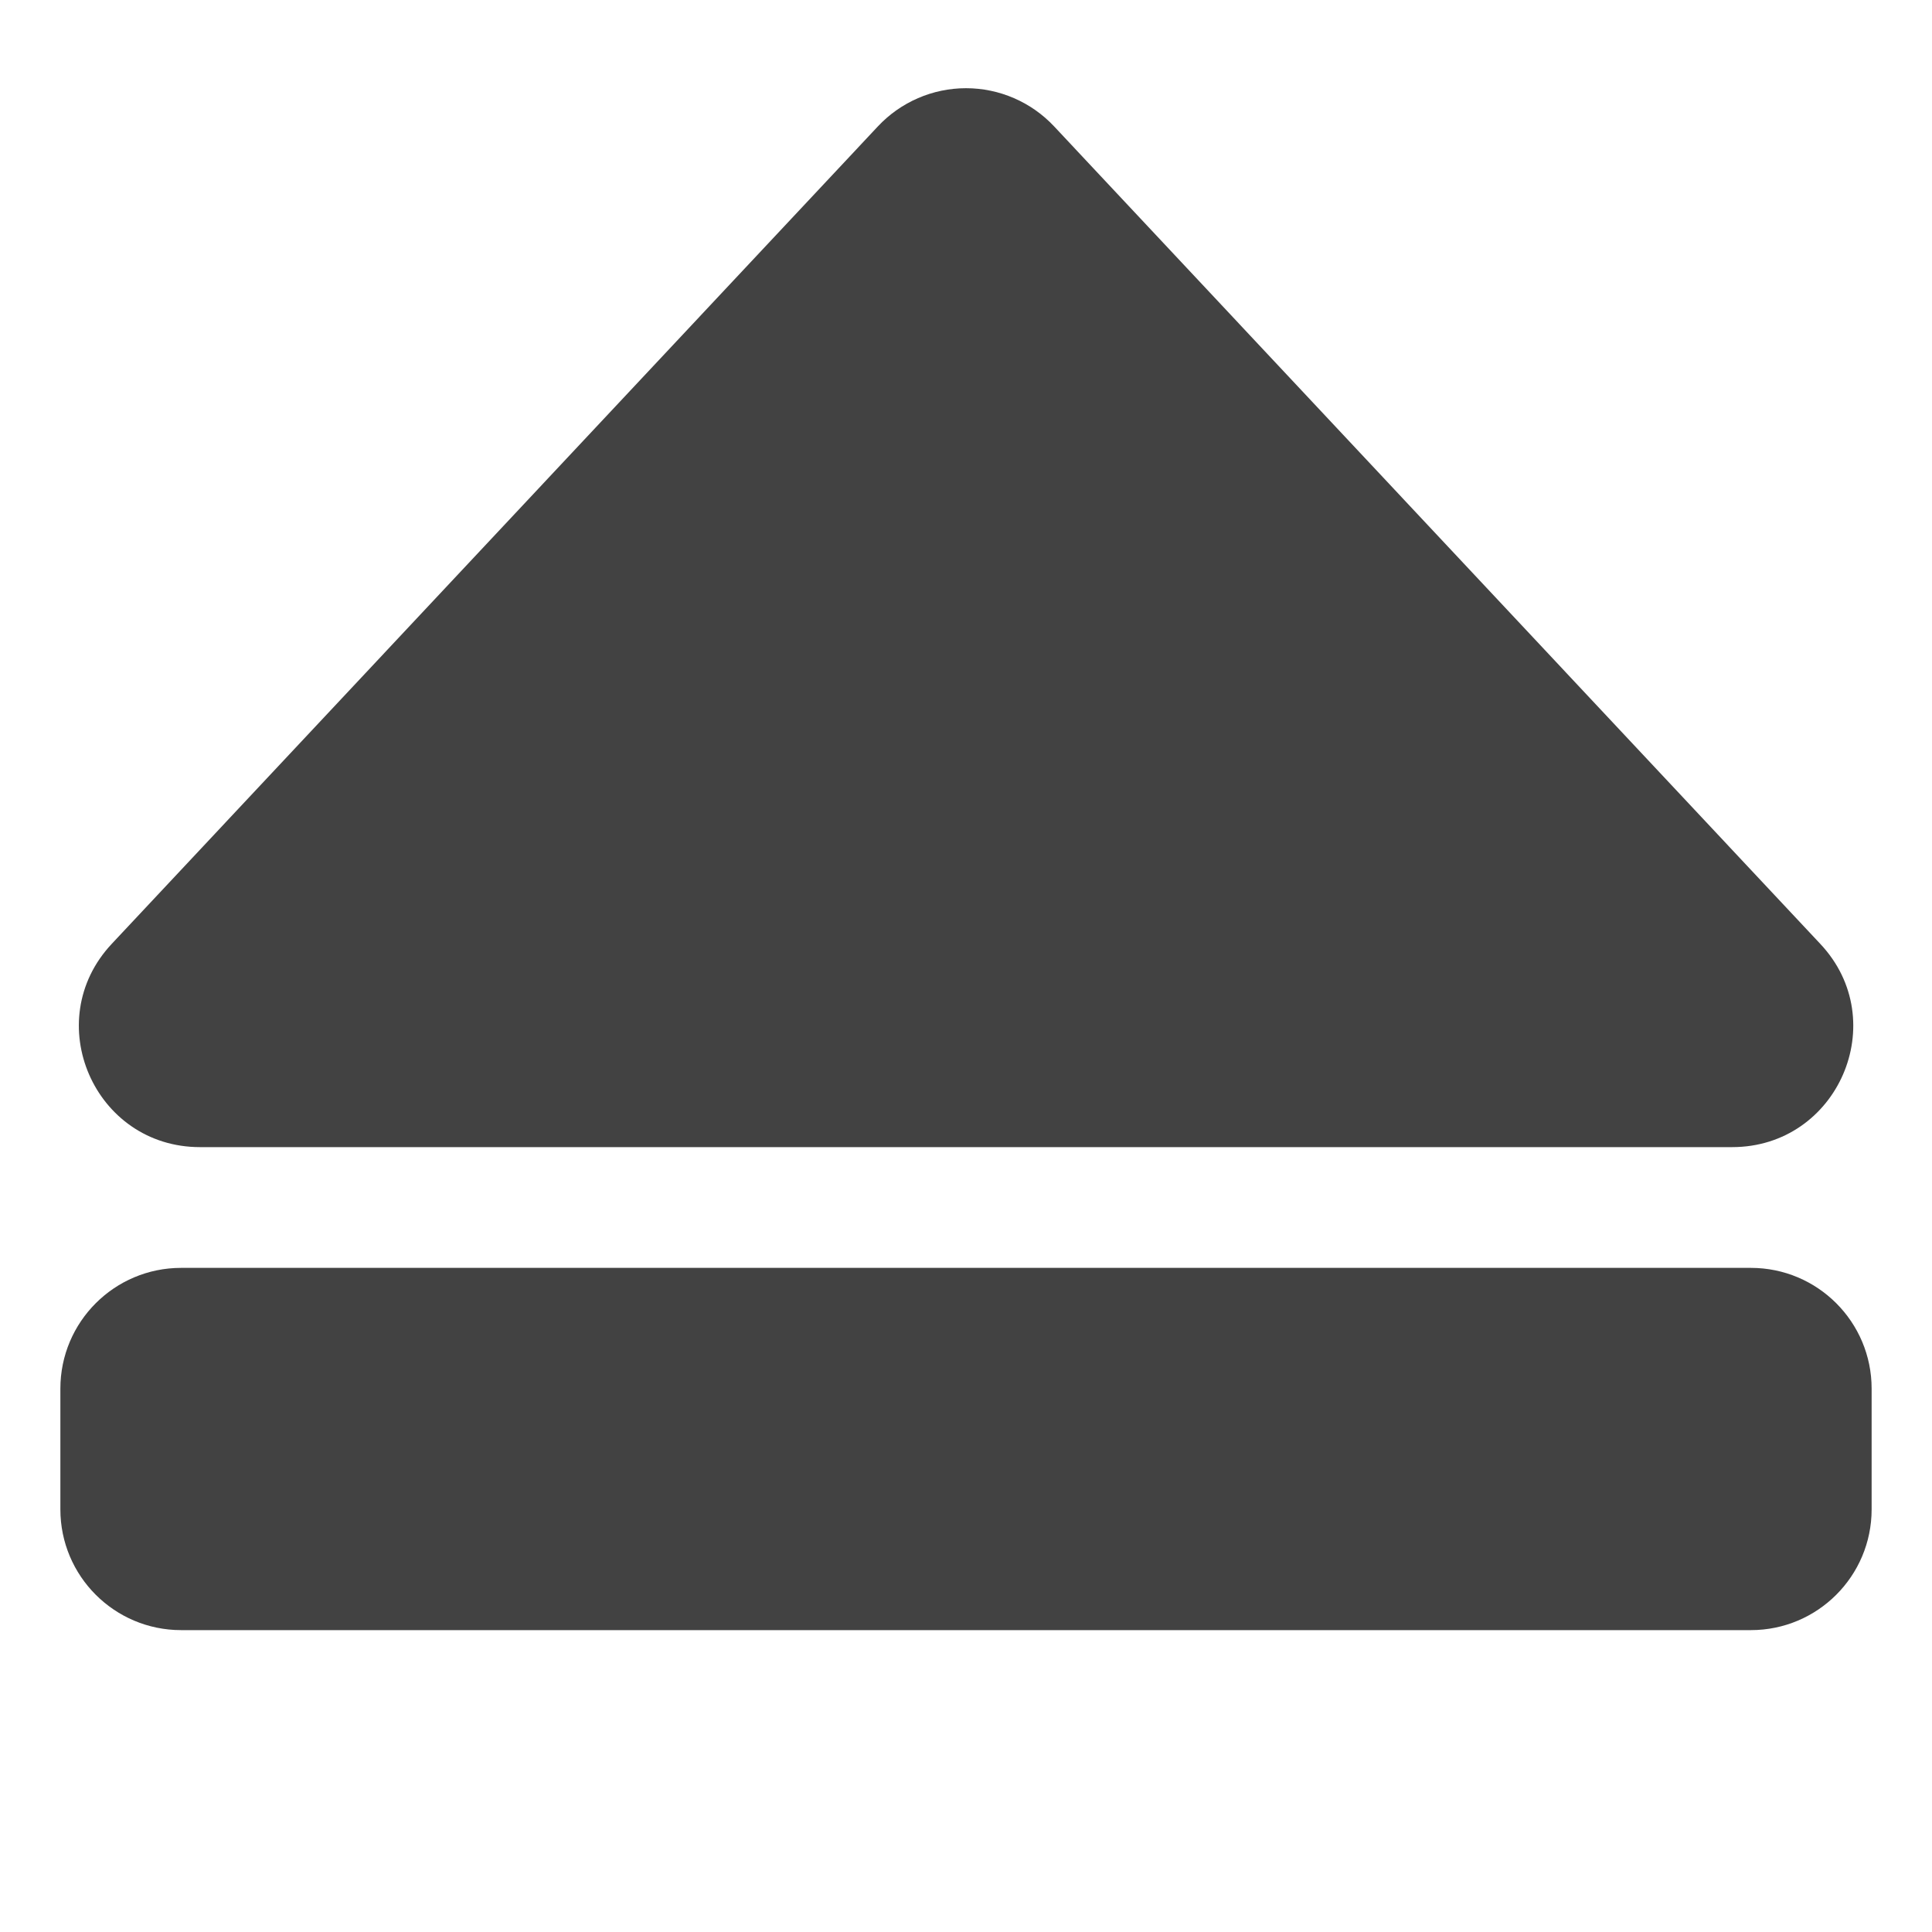
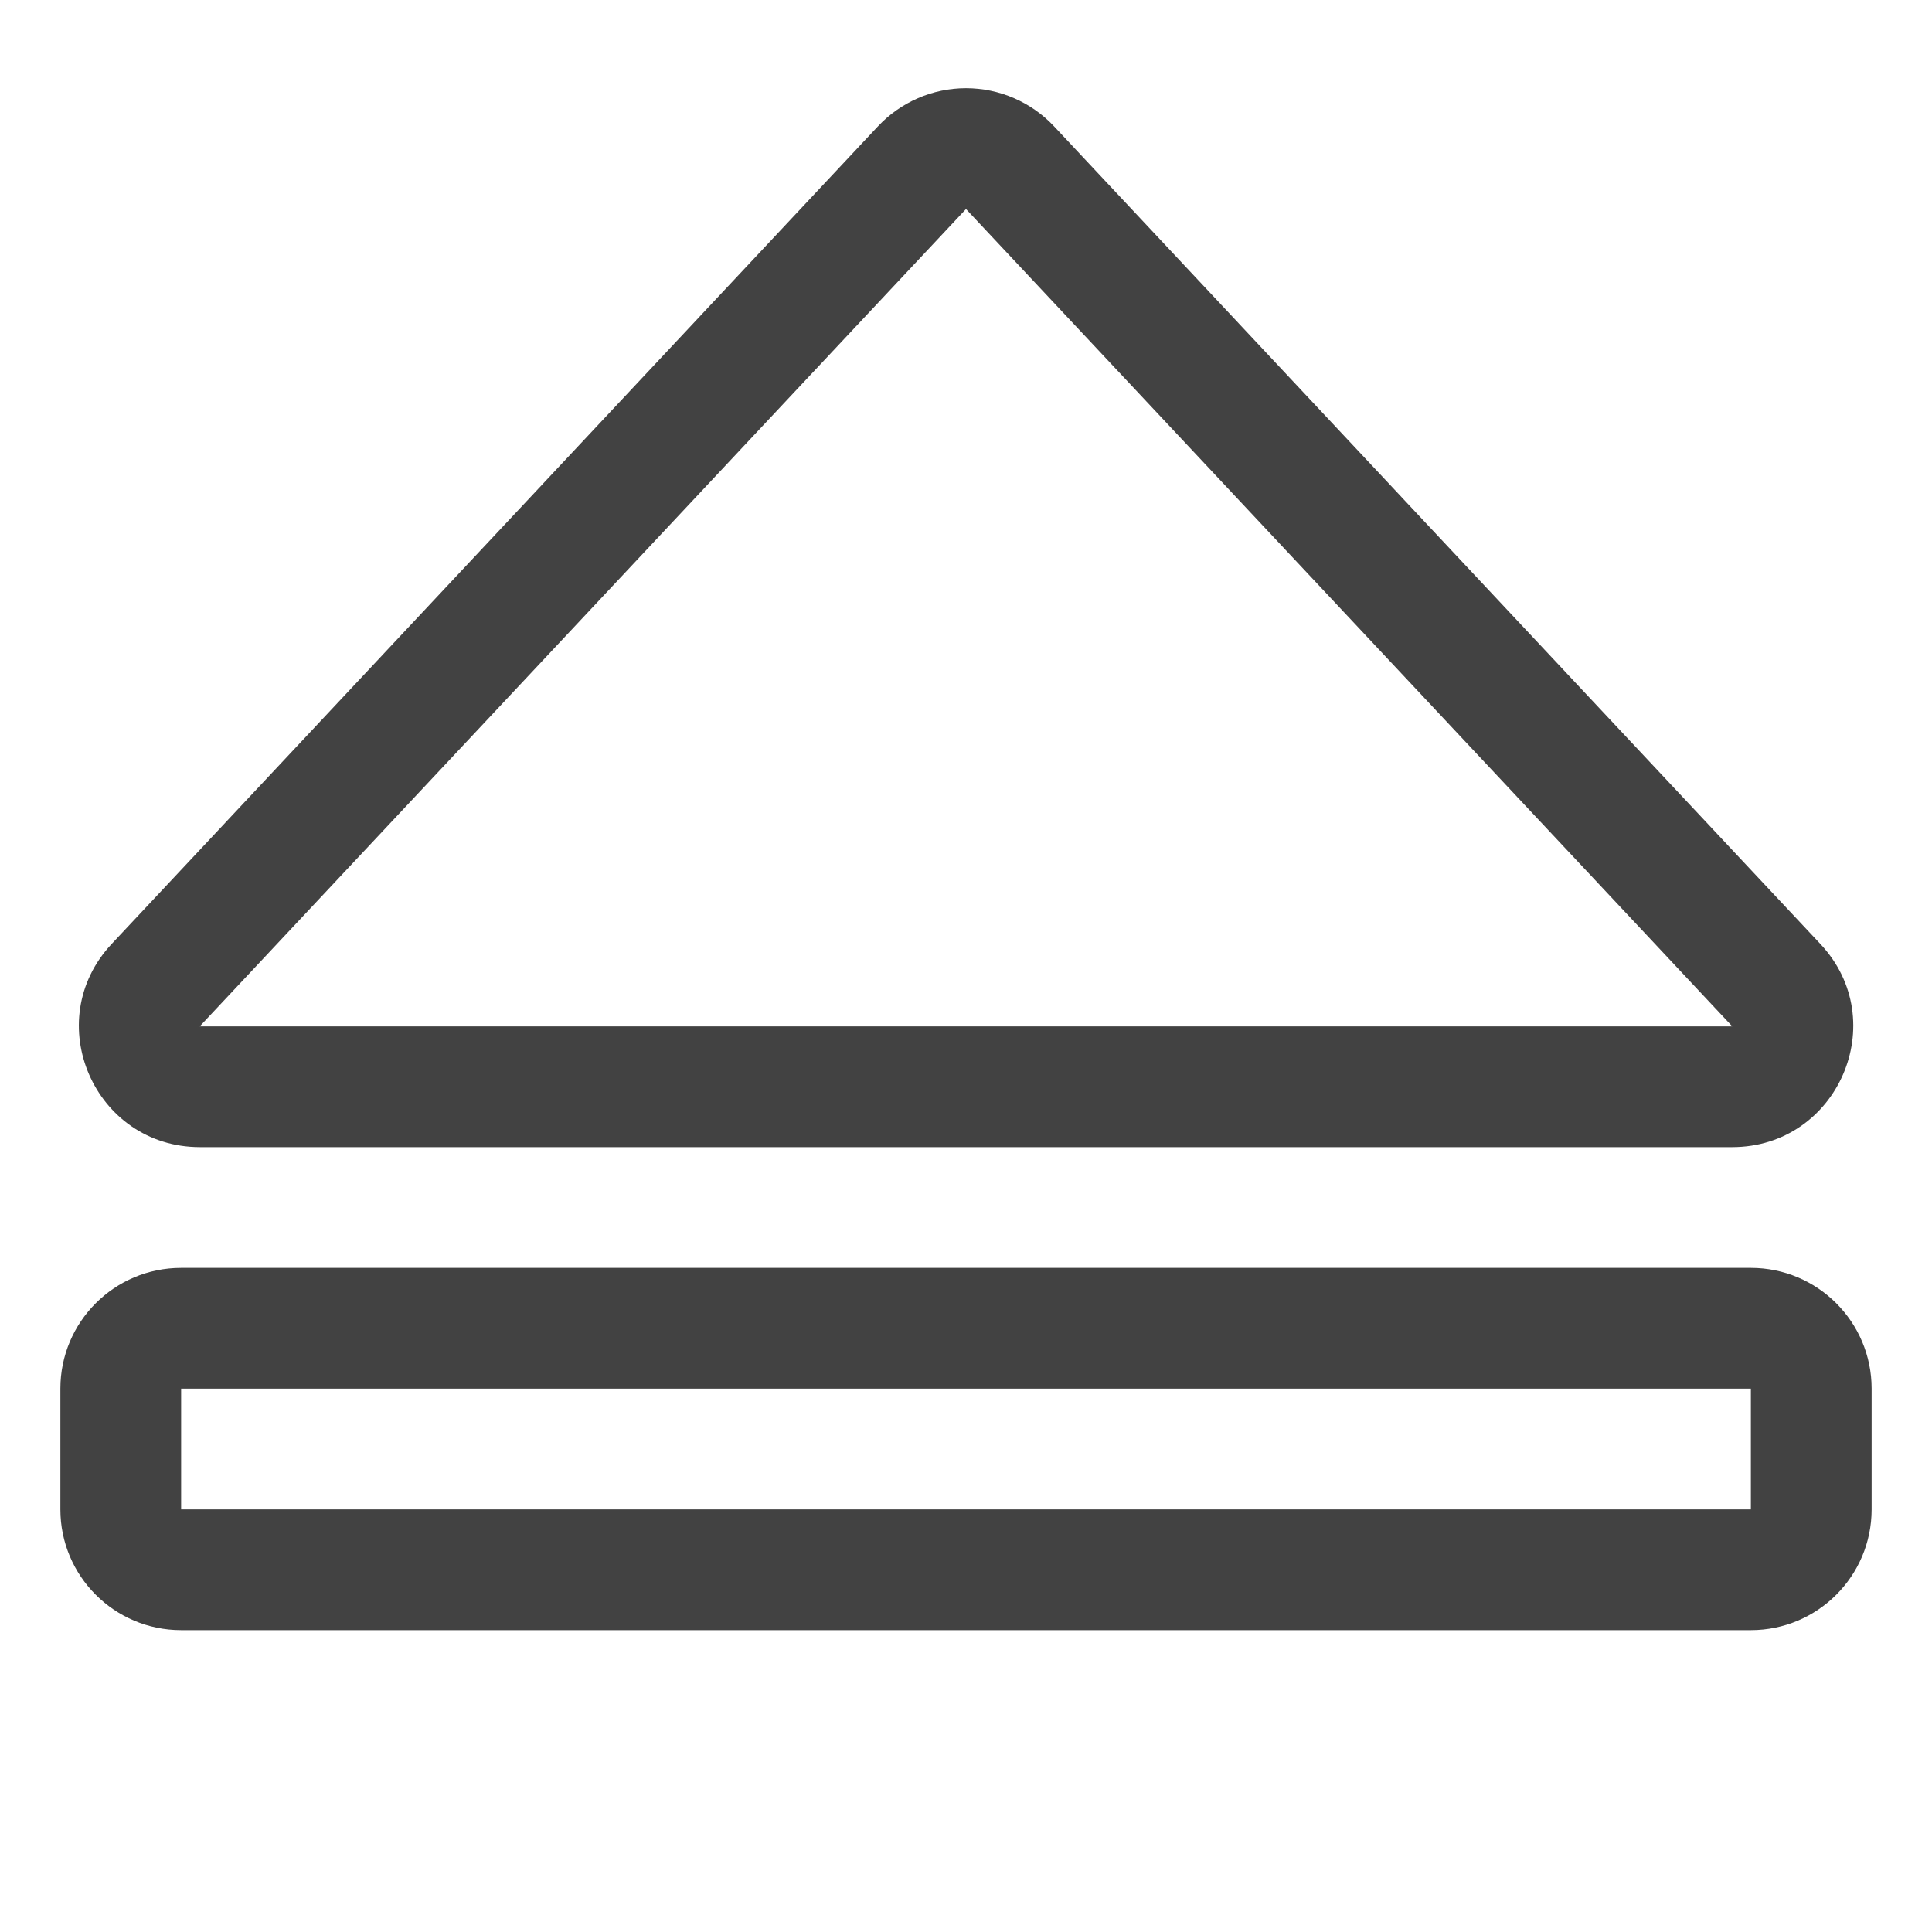
<svg xmlns="http://www.w3.org/2000/svg" width="16" height="16" fill="#424242" viewBox="0 0 16 16">
-   <path d="M7.27 1.047a1 1 0 0 1 1.46 0l6.345 6.77c.6.638.146 1.683-.73 1.683H1.656C.78 9.5.326 8.455.926 7.816zM.5 11.5a1 1 0 0 1 1-1h13a1 1 0 0 1 1 1v1a1 1 0 0 1-1 1h-13a1 1 0 0 1-1-1z" />
+   <path d="M7.27 1.047a1 1 0 0 1 1.46 0l6.345 6.77c.6.638.146 1.683-.73 1.683H1.656C.78 9.5.326 8.455.926 7.816zM14.346 8.5 8 1.731 1.654 8.5zM.5 11.5a1 1 0 0 1 1-1h13a1 1 0 0 1 1 1v1a1 1 0 0 1-1 1h-13a1 1 0 0 1-1-1zm14 0h-13v1h13z" />
</svg>
